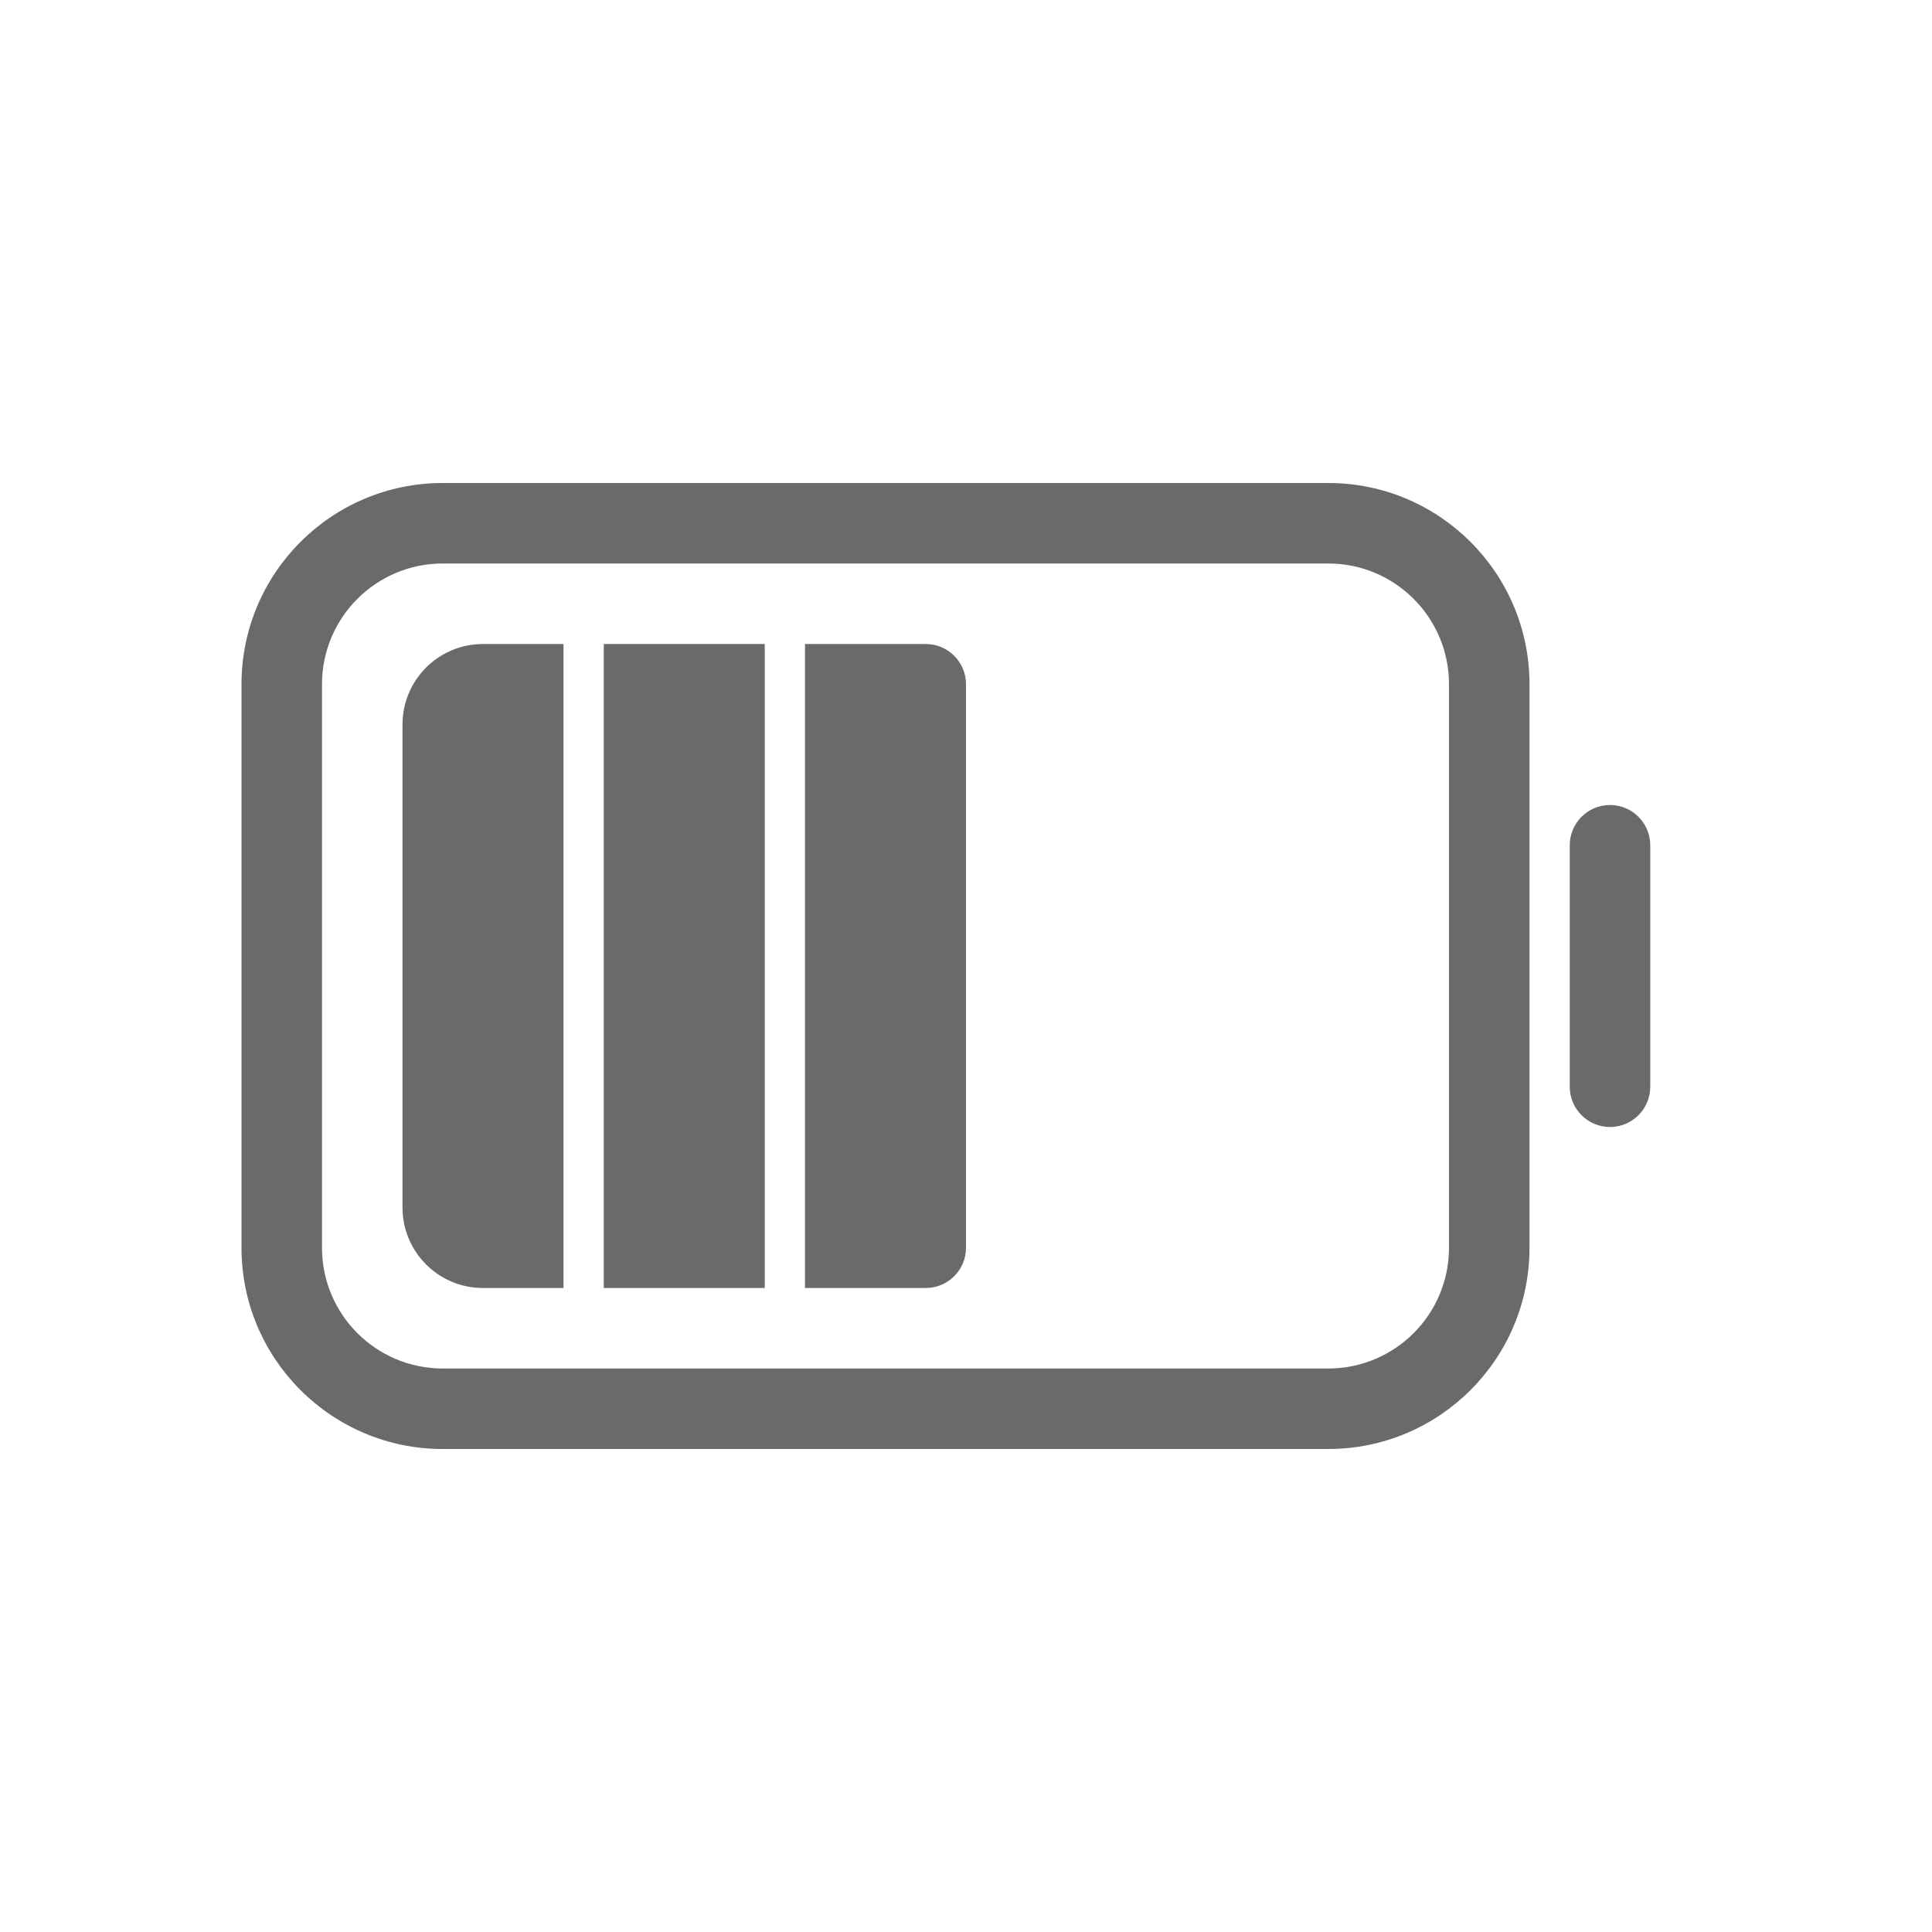
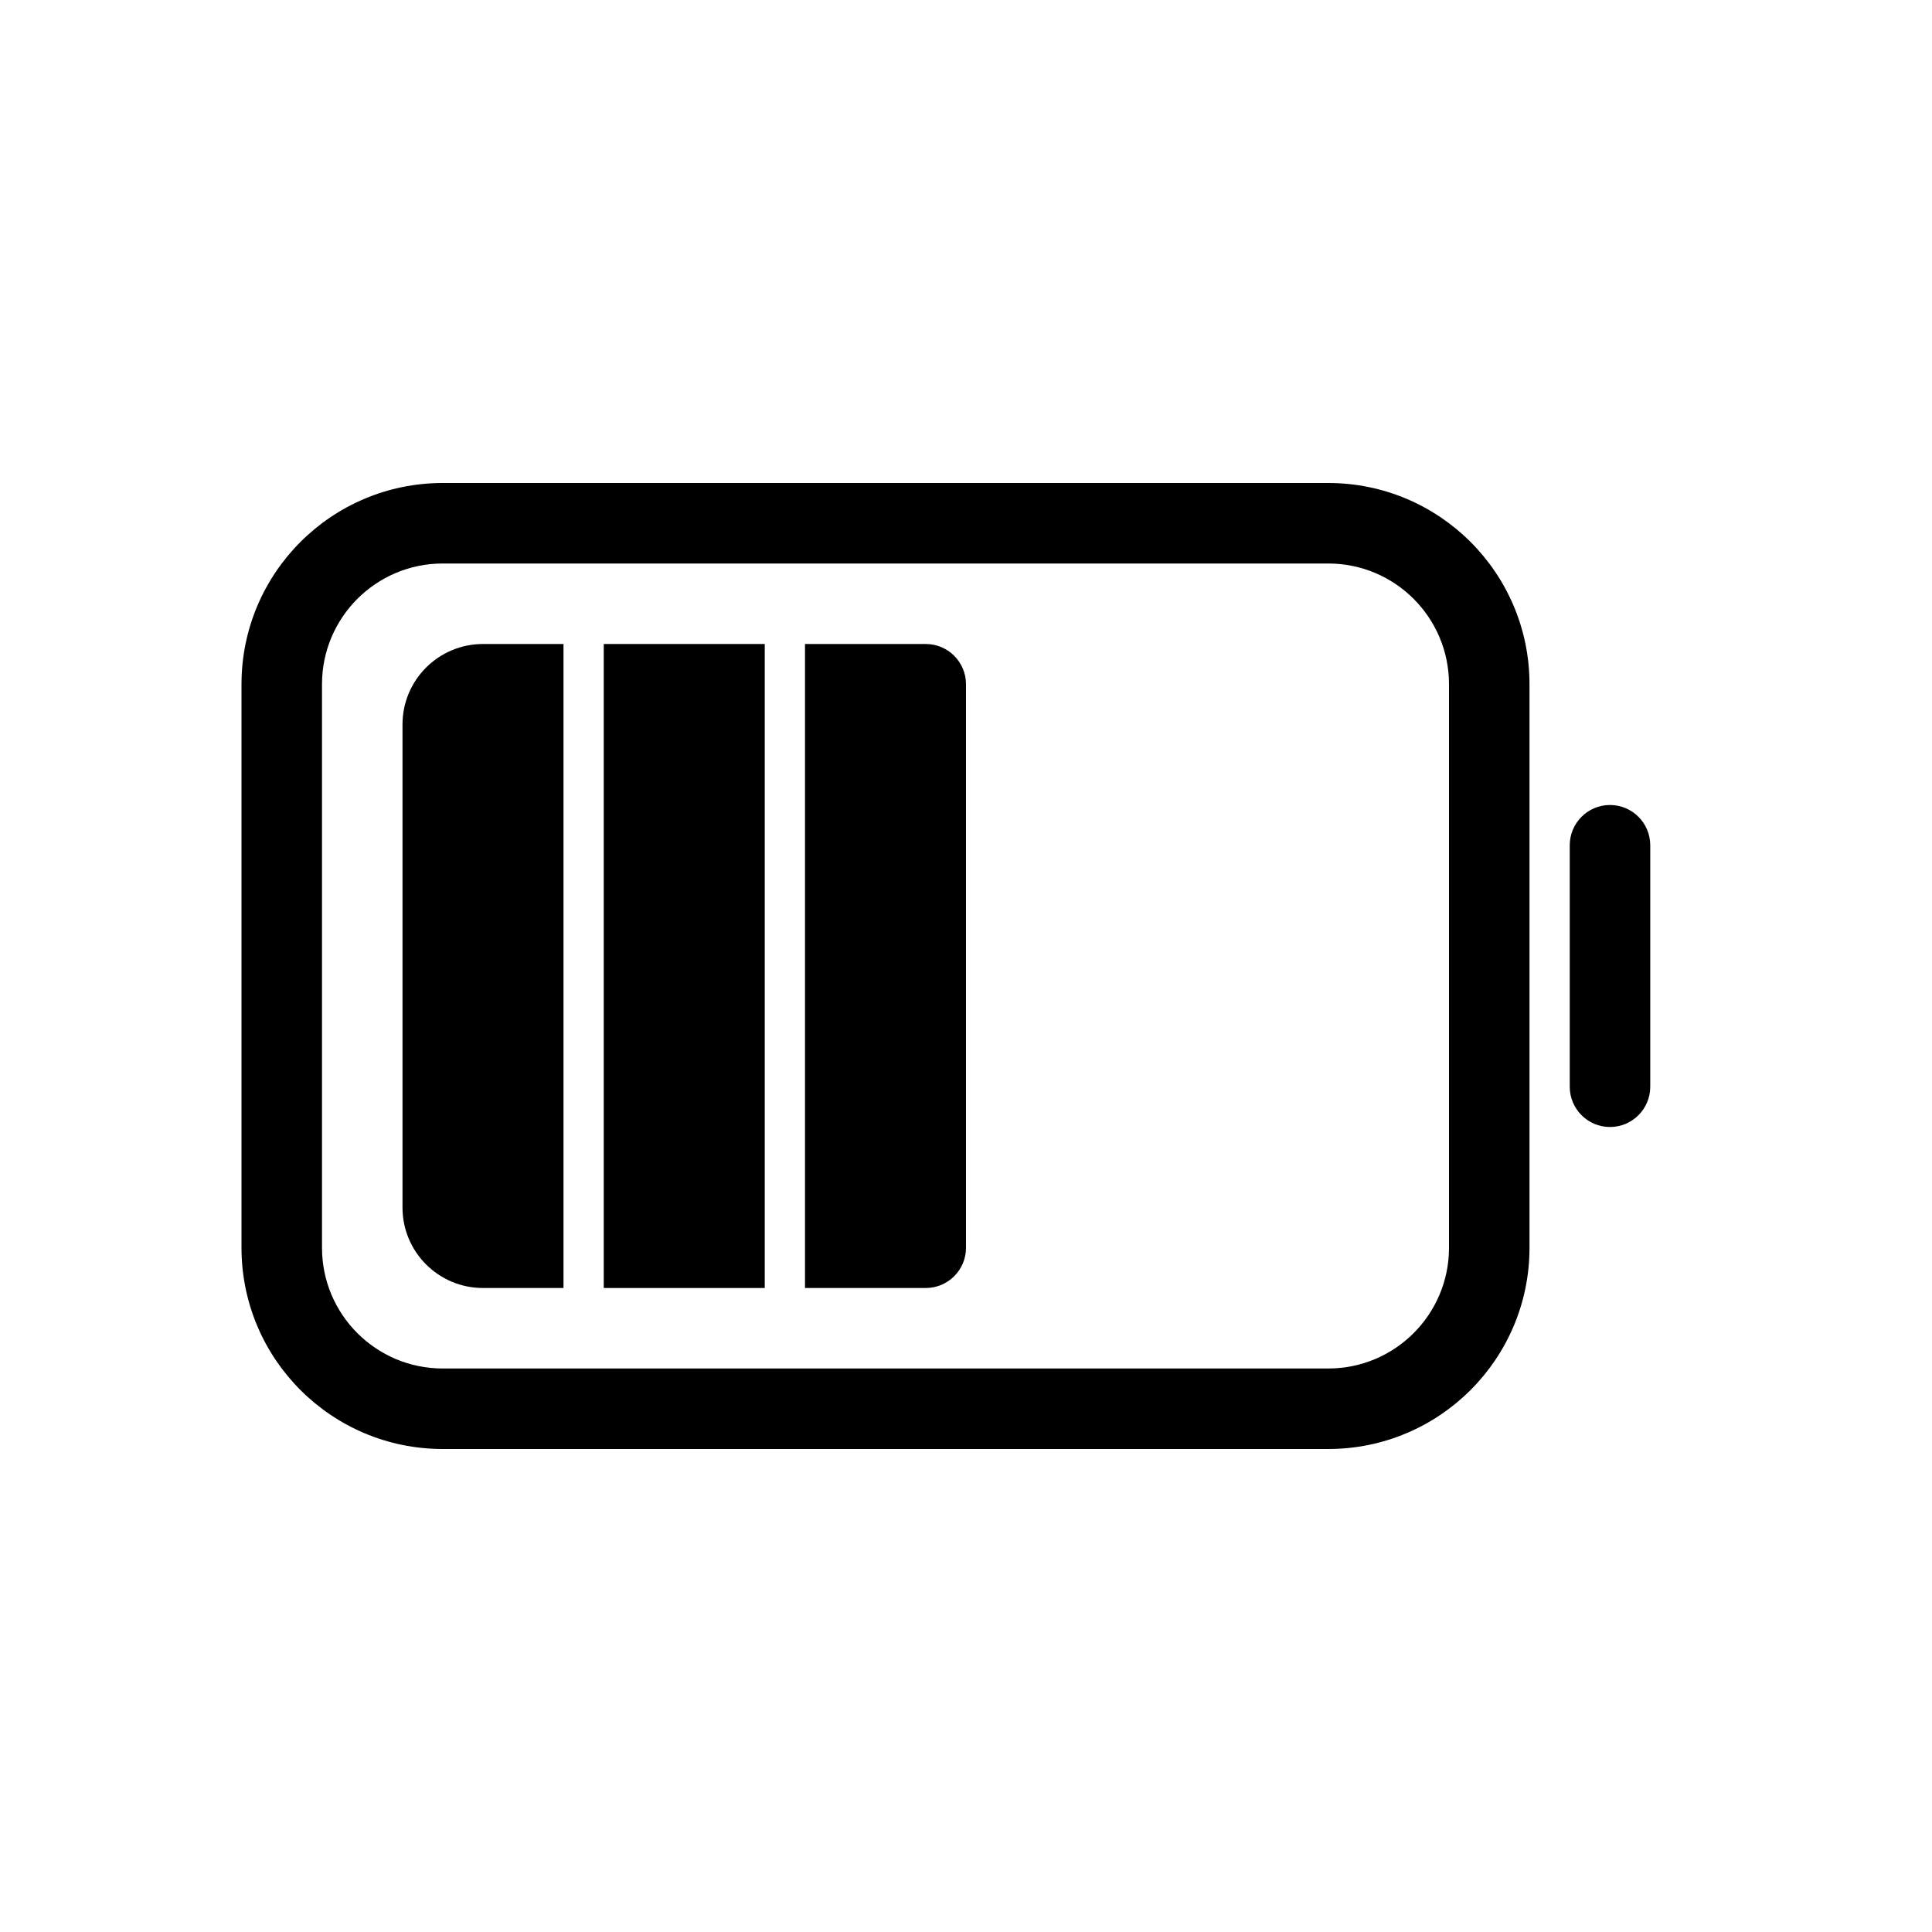
<svg xmlns="http://www.w3.org/2000/svg" width="48" height="48" viewBox="0 0 48 48" fill="none">
-   <path d="M39 21C39 20.448 39.448 20 40 20C40.552 20 41 20.448 41 21V27C41 27.552 40.552 28 40 28C39.448 28 39 27.552 39 27V21Z" fill="#6A6A6A" />
-   <path fill-rule="evenodd" clip-rule="evenodd" d="M6 17C6 14.239 8.239 12 11 12H33C35.761 12 38 14.239 38 17V31C38 33.761 35.761 36 33 36H11C8.239 36 6 33.761 6 31V17ZM11 14C9.343 14 8 15.343 8 17V31C8 32.657 9.343 34 11 34H33C34.657 34 36 32.657 36 31V17C36 15.343 34.657 14 33 14H11Z" fill="#6A6A6A" />
-   <path d="M10 18C10 16.895 10.895 16 12 16H14V32H12C10.895 32 10 31.105 10 30V18Z" fill="#6A6A6A" />
-   <path d="M15 16H19V32H15V16Z" fill="#6A6A6A" />
-   <path d="M20 16H23C23.552 16 24 16.448 24 17V31C24 31.552 23.552 32 23 32H20V16Z" fill="#6A6A6A" />
+   <path d="M39 21C39 20.448 39.448 20 40 20C40.552 20 41 20.448 41 21V27C41 27.552 40.552 28 40 28C39.448 28 39 27.552 39 27V21Z" fill="black" />
+   <path fill-rule="evenodd" clip-rule="evenodd" d="M6 17C6 14.239 8.239 12 11 12H33C35.761 12 38 14.239 38 17V31C38 33.761 35.761 36 33 36H11C8.239 36 6 33.761 6 31V17ZM11 14C9.343 14 8 15.343 8 17V31C8 32.657 9.343 34 11 34H33C34.657 34 36 32.657 36 31V17C36 15.343 34.657 14 33 14H11Z" fill="black" />
+   <path d="M10 18C10 16.895 10.895 16 12 16H14V32H12C10.895 32 10 31.105 10 30V18Z" fill="black" />
+   <path d="M15 16H19V32H15V16Z" fill="black" />
+   <path d="M20 16H23C23.552 16 24 16.448 24 17V31C24 31.552 23.552 32 23 32H20V16Z" fill="black" />
</svg>
